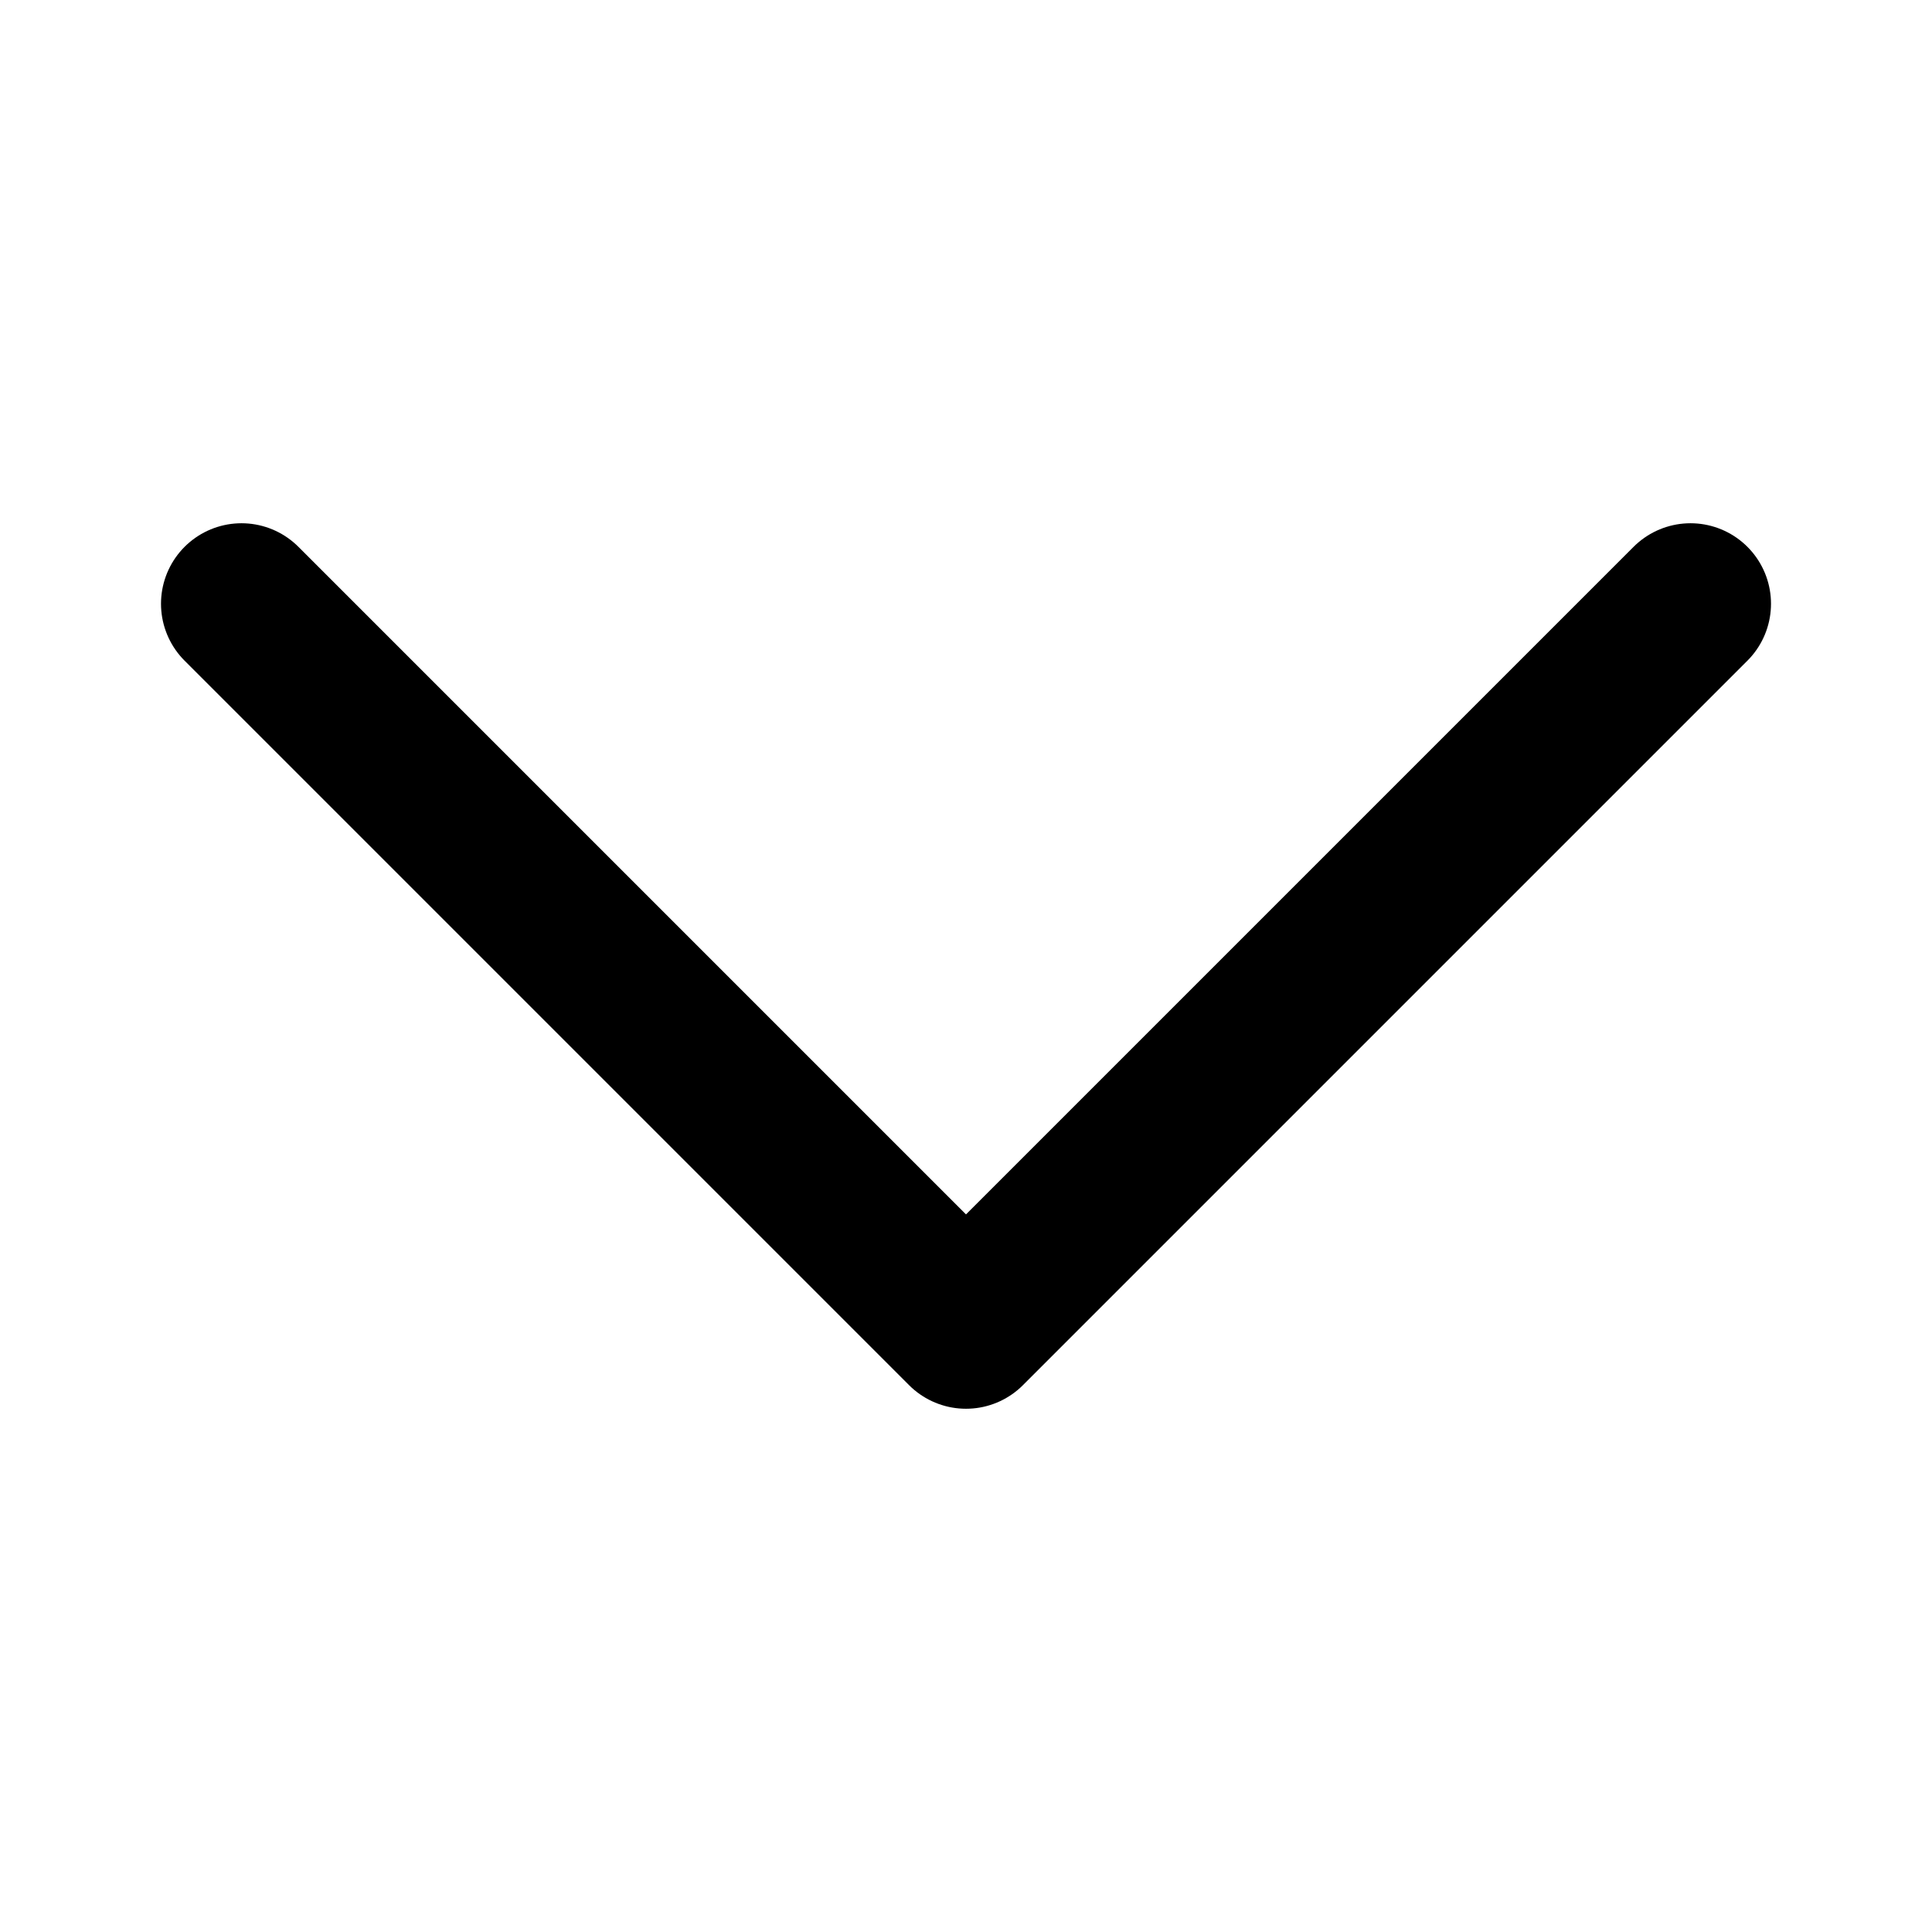
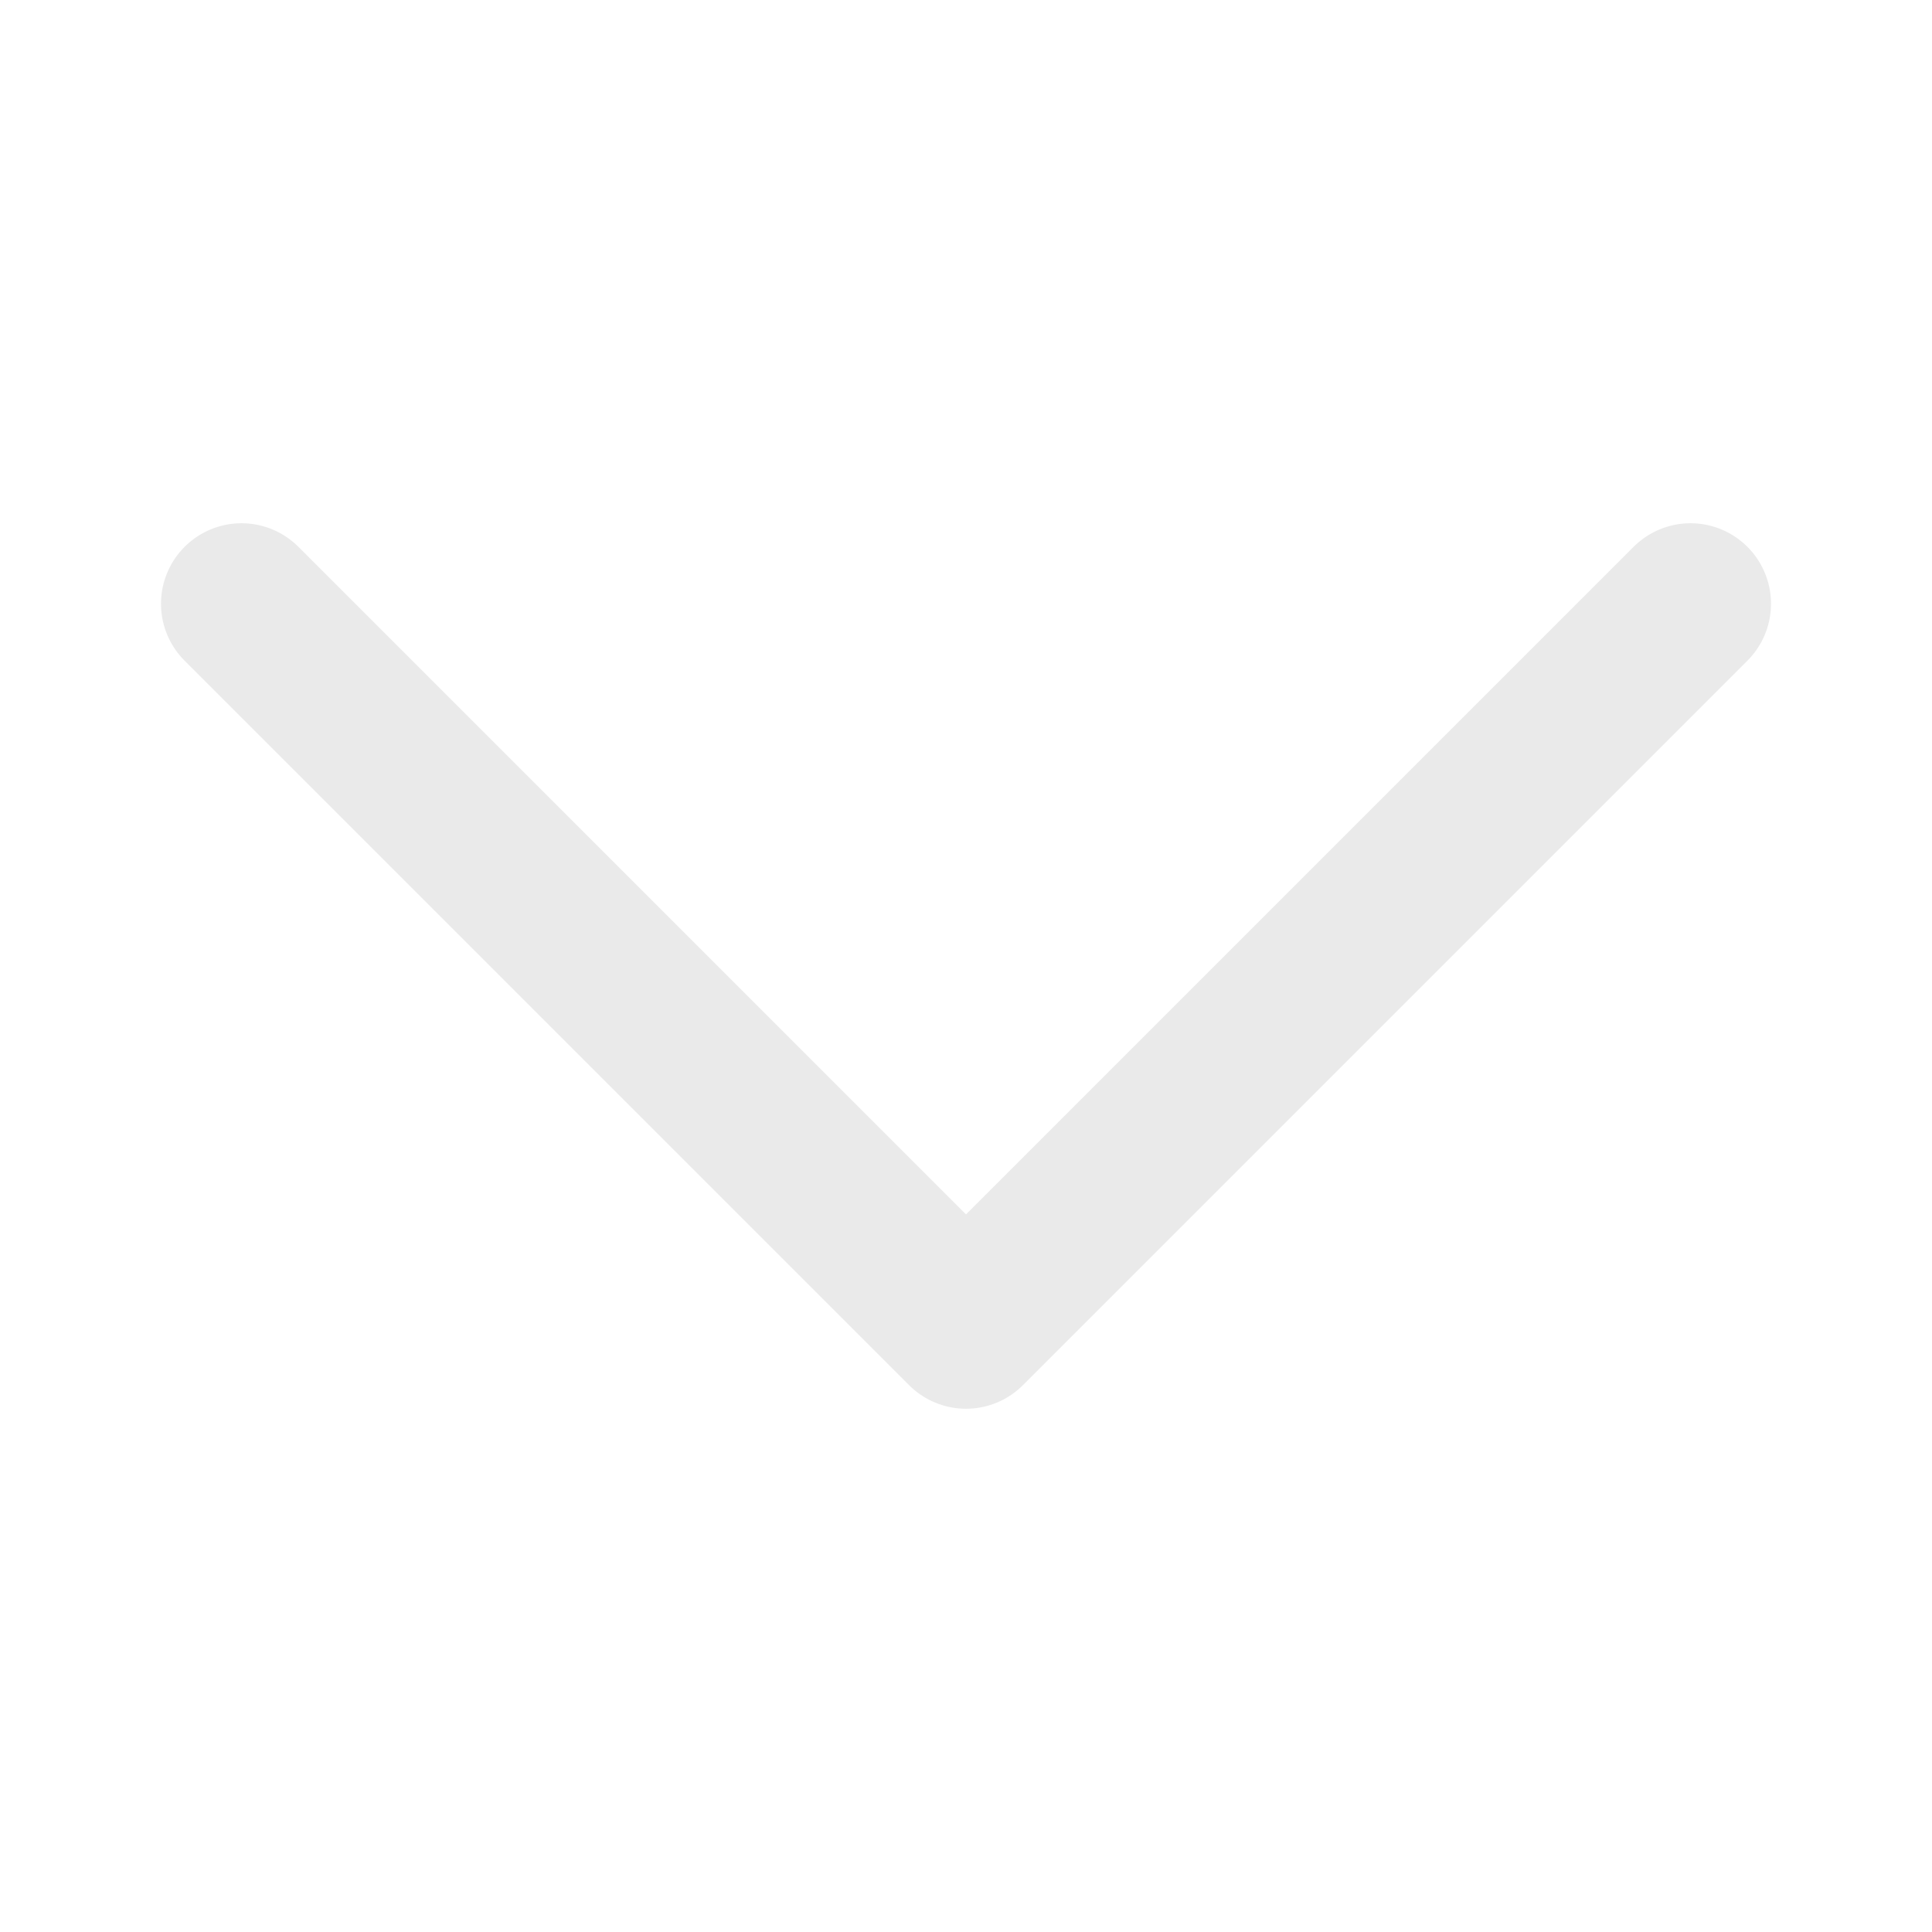
- <svg xmlns="http://www.w3.org/2000/svg" width="24" height="24" viewBox="0 0 24 24" fill="none">
-   <path d="M21 7.5L12 16.5L3 7.5" stroke="black" stroke-width="2" stroke-linecap="round" stroke-linejoin="round" />
+ <svg xmlns="http://www.w3.org/2000/svg" fill="none" height="24" stroke-linecap="round" stroke-linejoin="round" stroke="#eaeaea" stroke-width="1" viewBox="0 0 24 24" width="24">
+   <path d="M21 7.5L12 16.5L3 7.5" stroke-width="2" stroke-linecap="round" stroke-linejoin="round" />
</svg>
